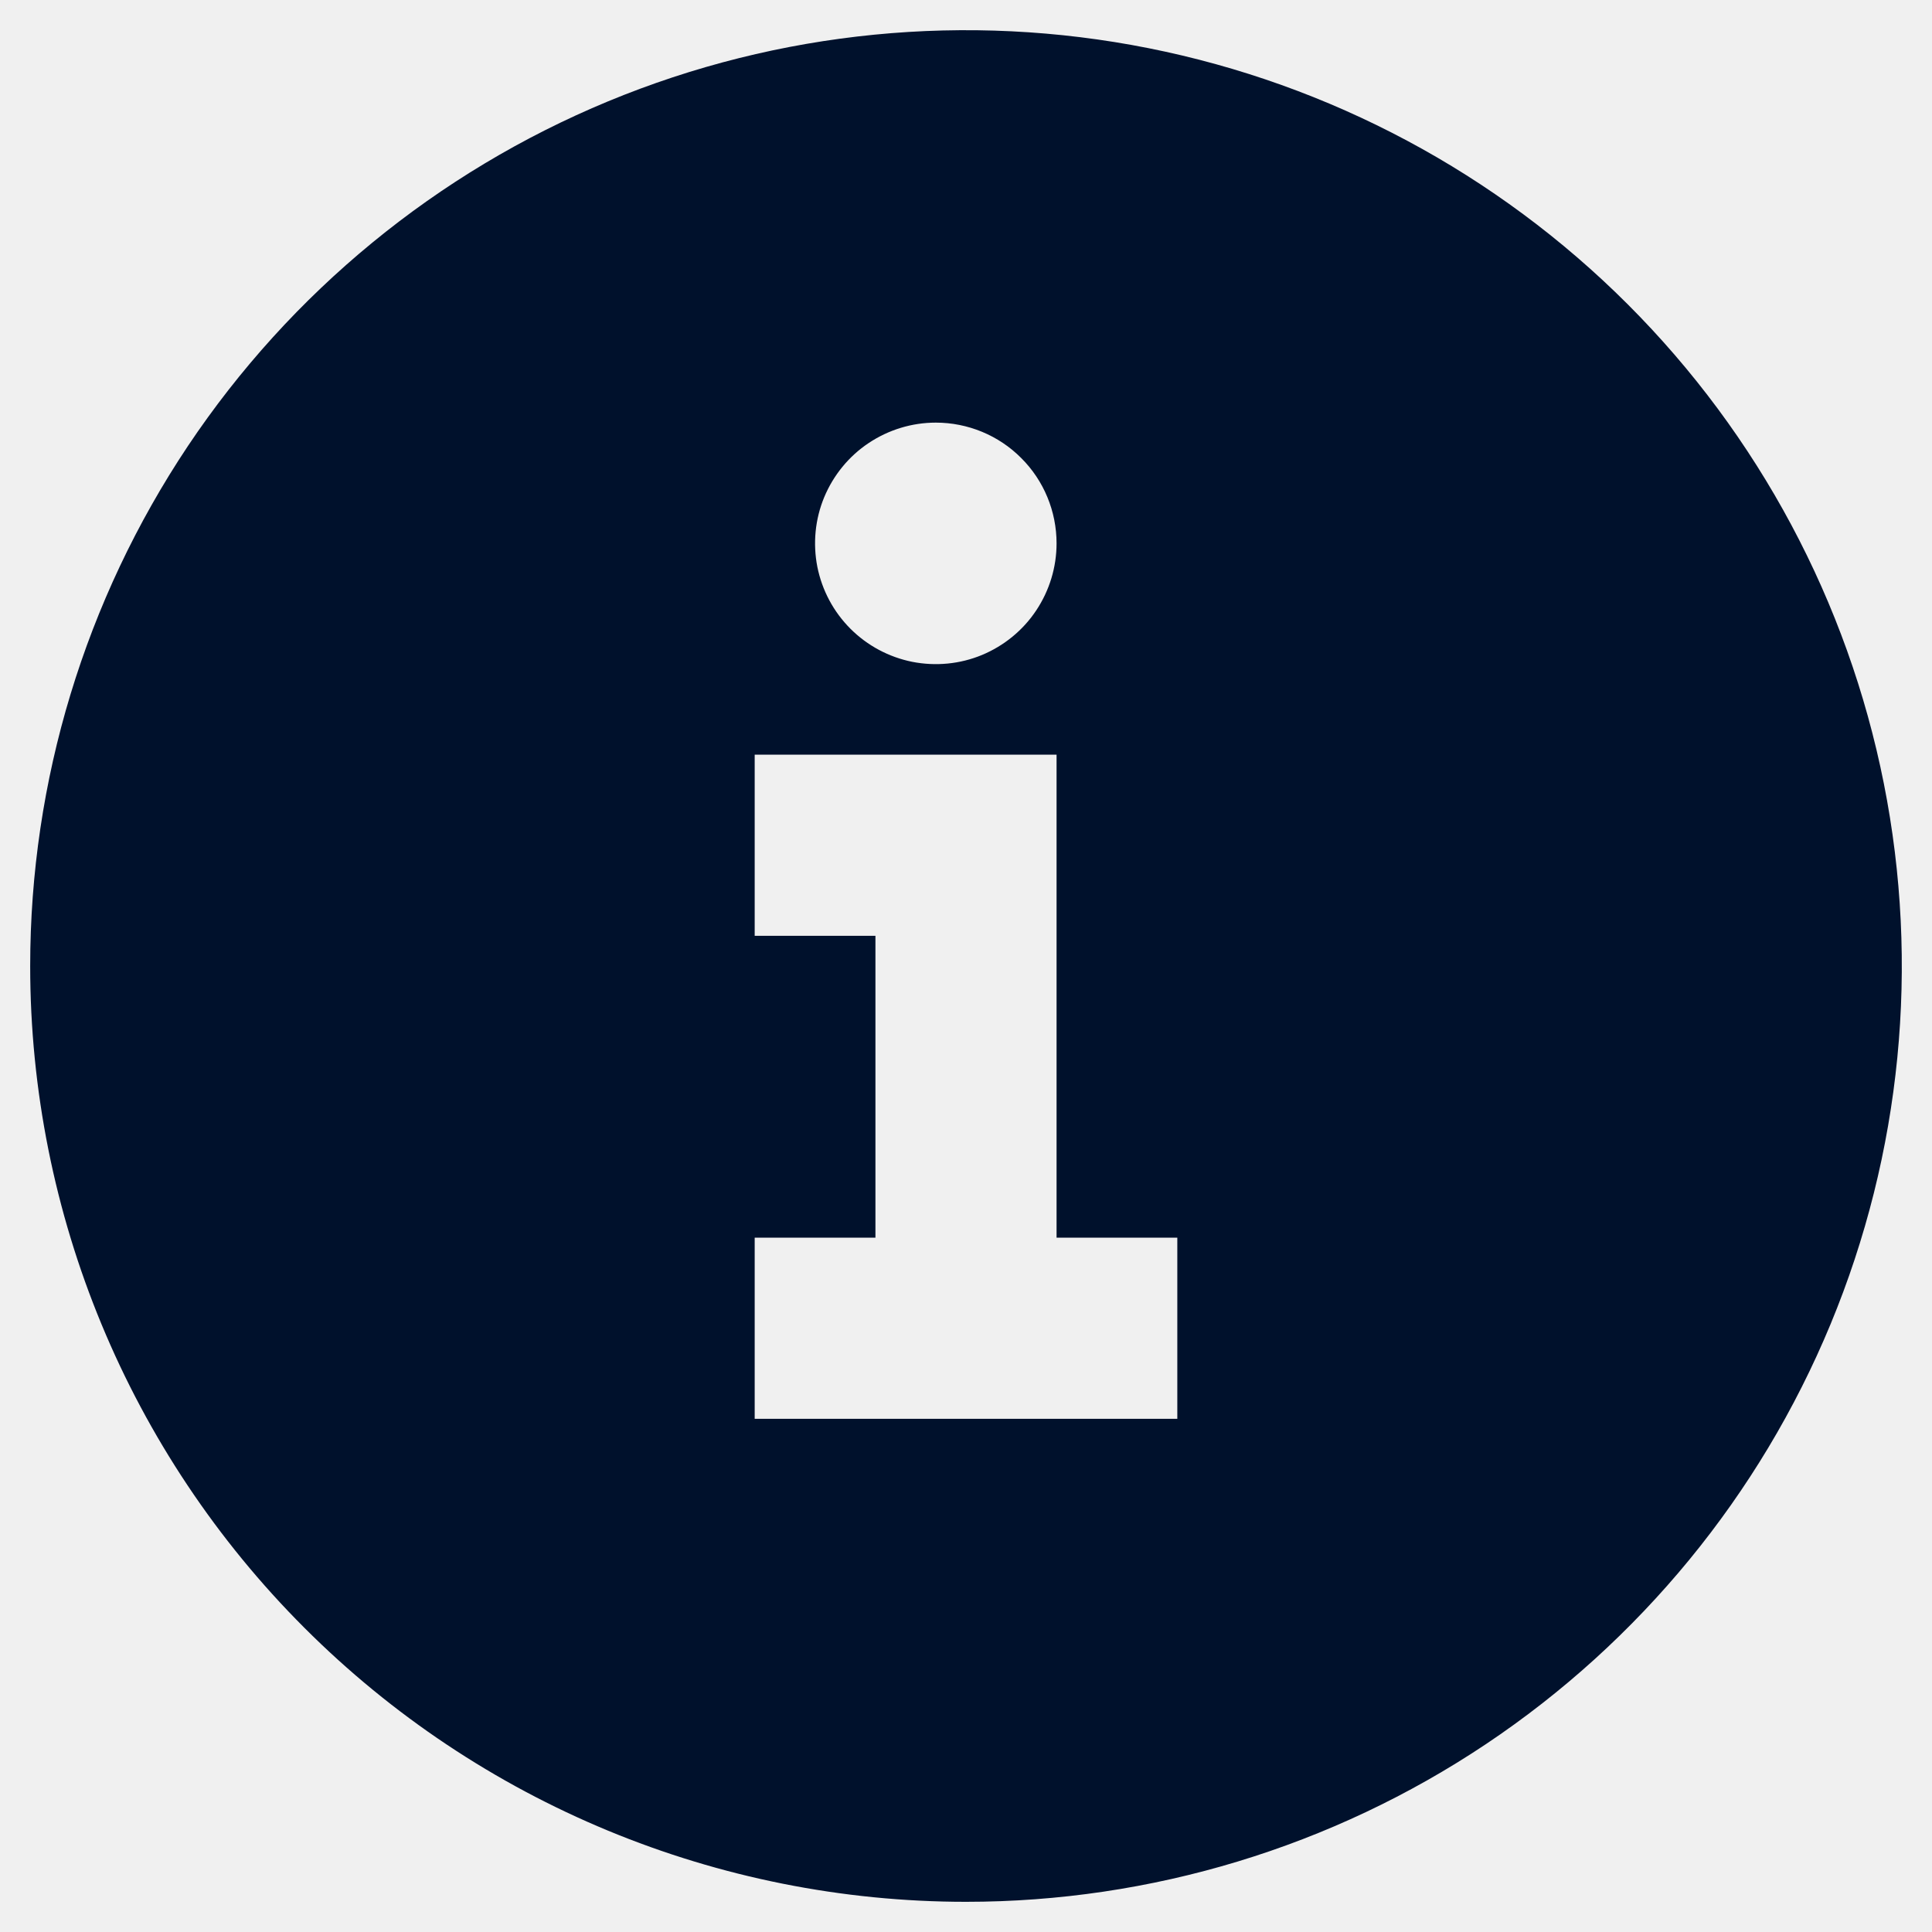
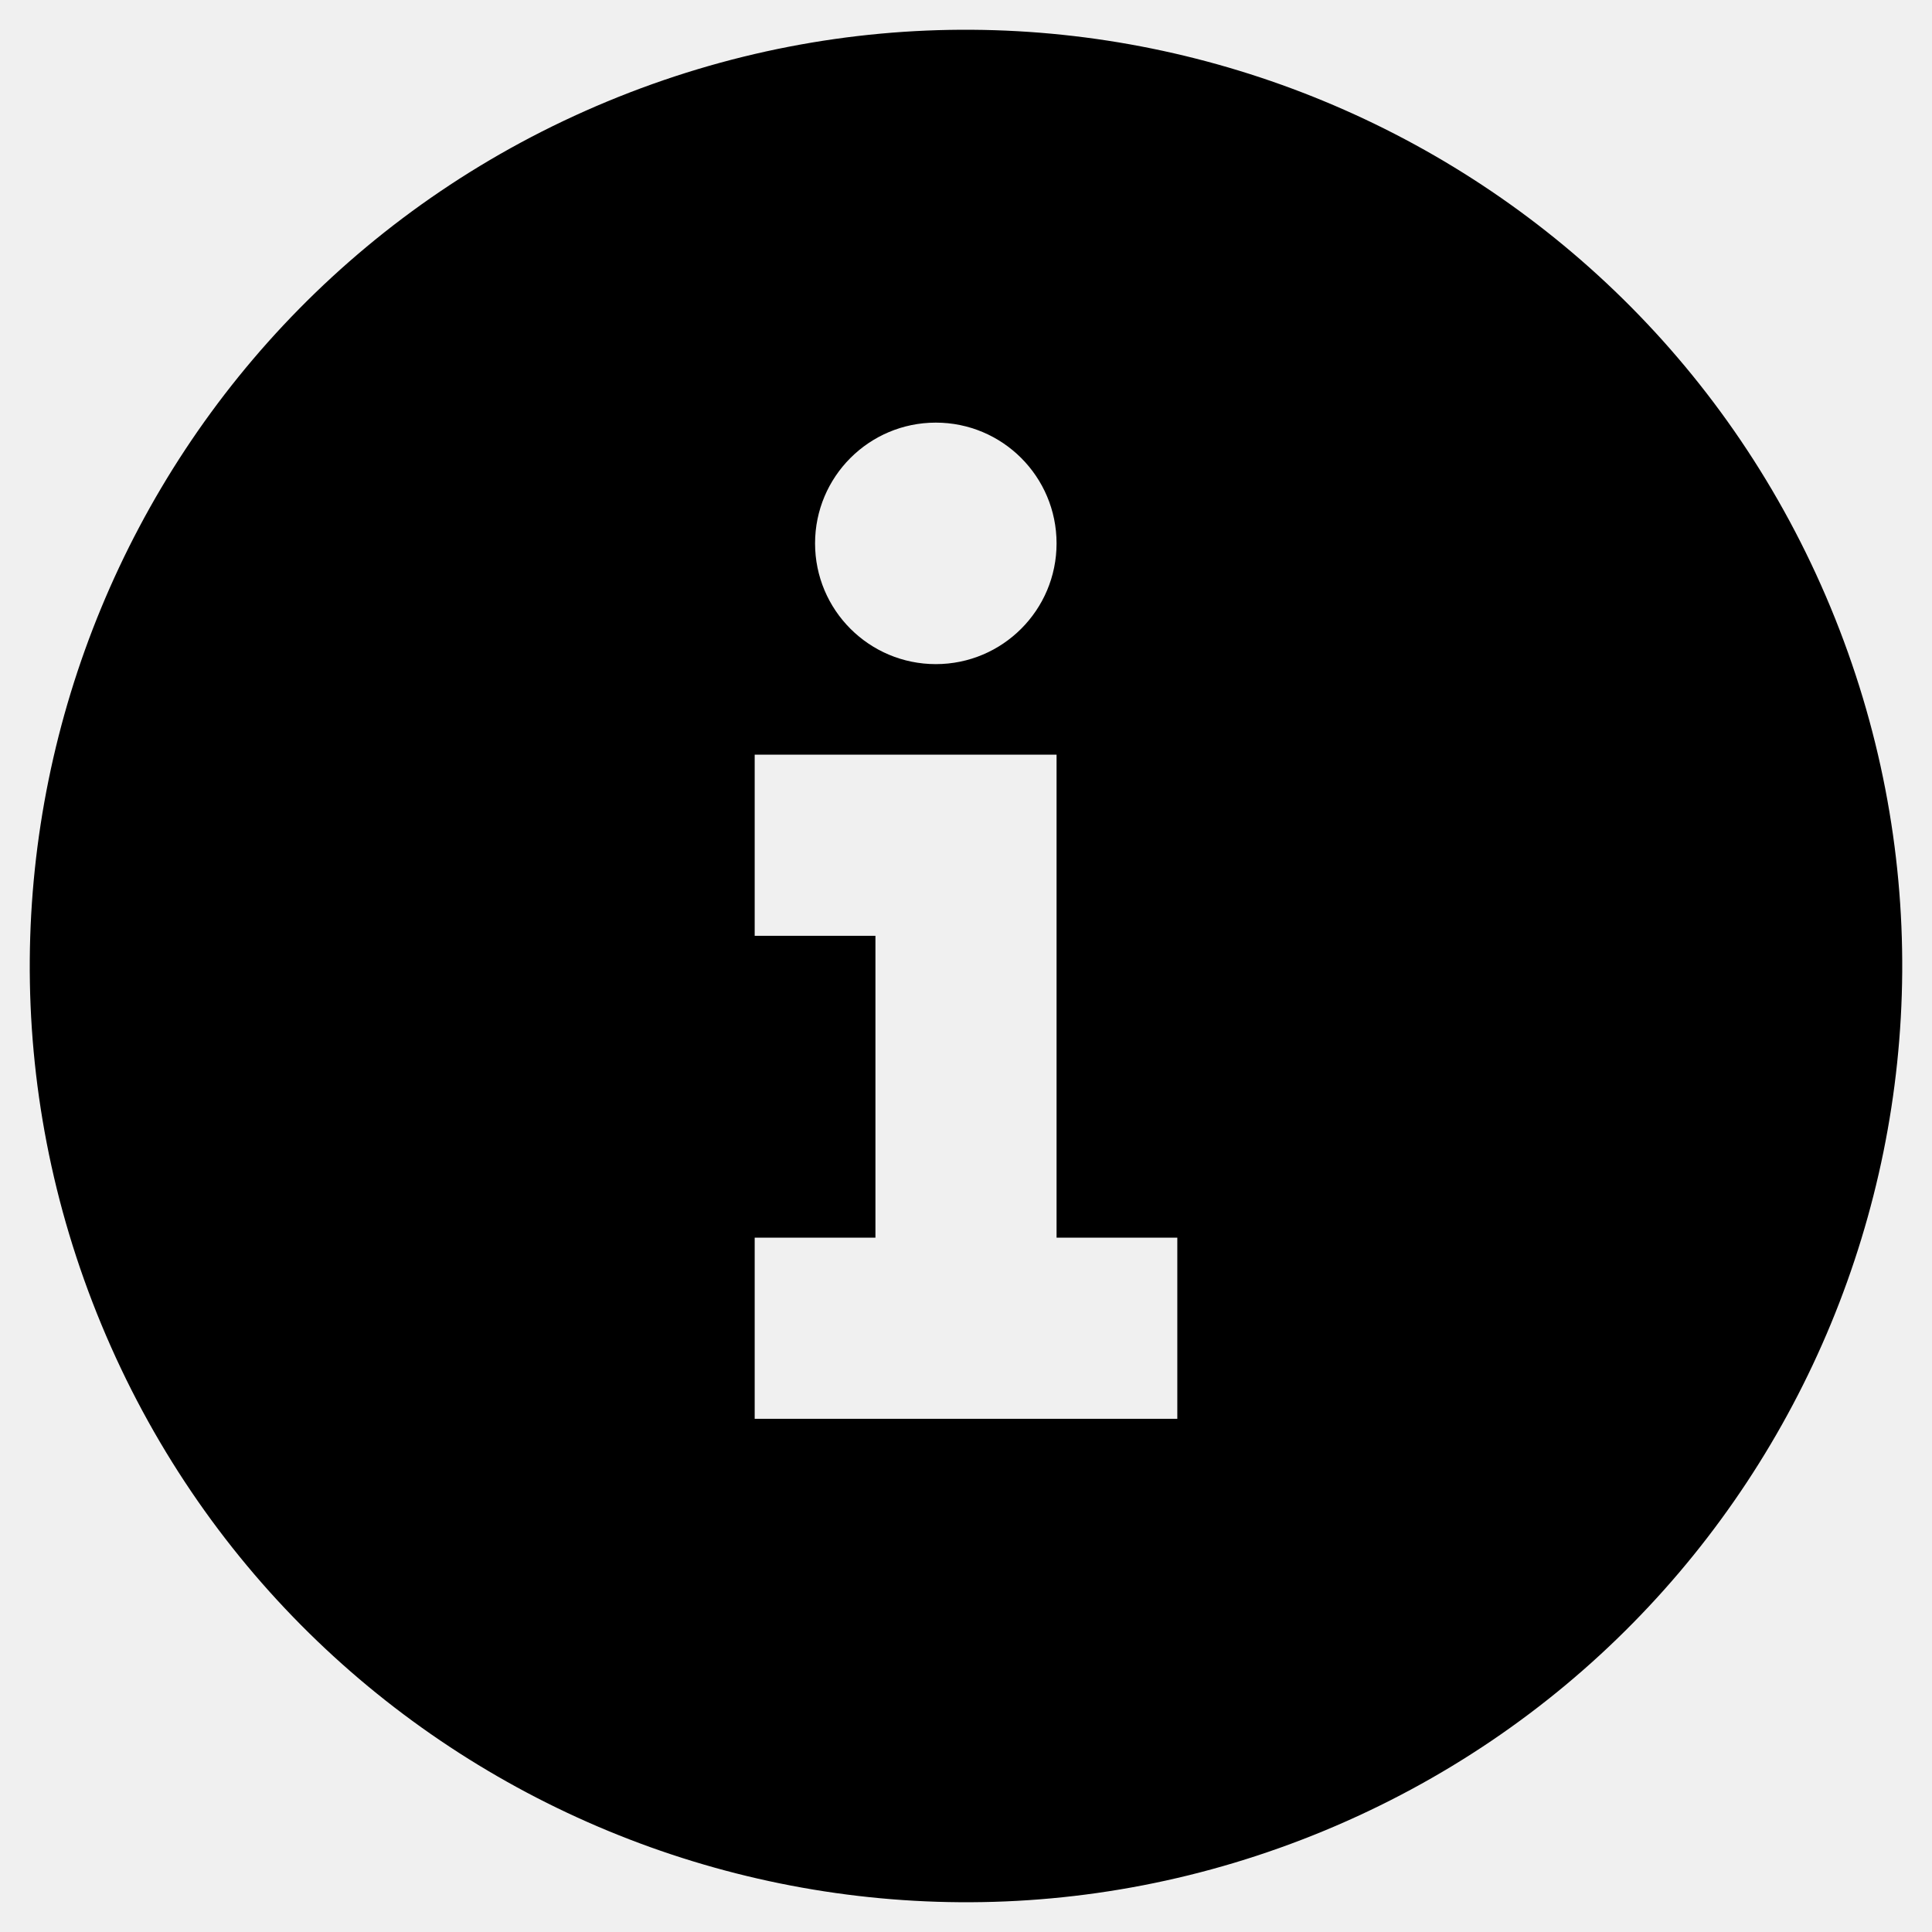
- <svg xmlns="http://www.w3.org/2000/svg" width="16" height="16" fill="none">
-   <g clip-path="url(#uia-icons-16-info_filled__a)">
-     <path fill="#00112C" d="M5.034 0.84C6.45 0.253 8.009 0.1 9.512 0.399C11.015 0.698 12.396 1.436 13.48 2.52C14.564 3.604 15.302 4.985 15.601 6.488C15.9 7.991 15.747 9.55 15.16 10.966C14.573 12.382 13.58 13.592 12.306 14.444C11.031 15.296 9.533 15.75 8 15.75C5.945 15.75 3.973 14.934 2.52 13.48C1.067 12.027 0.25 10.055 0.25 8C0.25 6.467 0.705 4.969 1.556 3.694C2.408 2.42 3.618 1.427 5.034 0.84ZM8.75 4.5C8.75 4.235 8.645 3.98 8.457 3.793C8.27 3.605 8.015 3.5 7.75 3.5C7.552 3.5 7.359 3.559 7.194 3.669C7.03 3.778 6.902 3.935 6.826 4.117C6.75 4.3 6.731 4.501 6.769 4.695C6.808 4.889 6.903 5.067 7.043 5.207C7.183 5.347 7.361 5.442 7.555 5.481C7.749 5.519 7.95 5.5 8.133 5.424C8.315 5.348 8.472 5.22 8.581 5.056C8.691 4.891 8.75 4.698 8.75 4.5ZM8.75 6.25H6.25V7.75H7.25V10.25H6.25V11.75H9.75V10.25H8.75V6.25Z" />
+ <svg xmlns="http://www.w3.org/2000/svg" fill="none" viewBox="0 0 16 16">
+   <g clip-path="url(#info-filled_svg__a)">
+     <path fill="currentColor" d="M5.03.84a7.75 7.75 0 1 1 5.94 14.32A7.75 7.75 0 0 1 5.03.84M8.75 4.5a1 1 0 1 0-2 0 1 1 0 0 0 2 0m0 1.75h-2.5v1.5h1v2.5h-1v1.5h3.5v-1.5h-1z" />
  </g>
  <defs>
-     <clipPath id="uia-icons-16-info_filled__a">
-       <rect width="16" height="16" fill="#fff" />
+     <clipPath id="info-filled_svg__a">
+       <path fill="currentColor" d="M0 0h16v16H0z" />
    </clipPath>
  </defs>
</svg>
